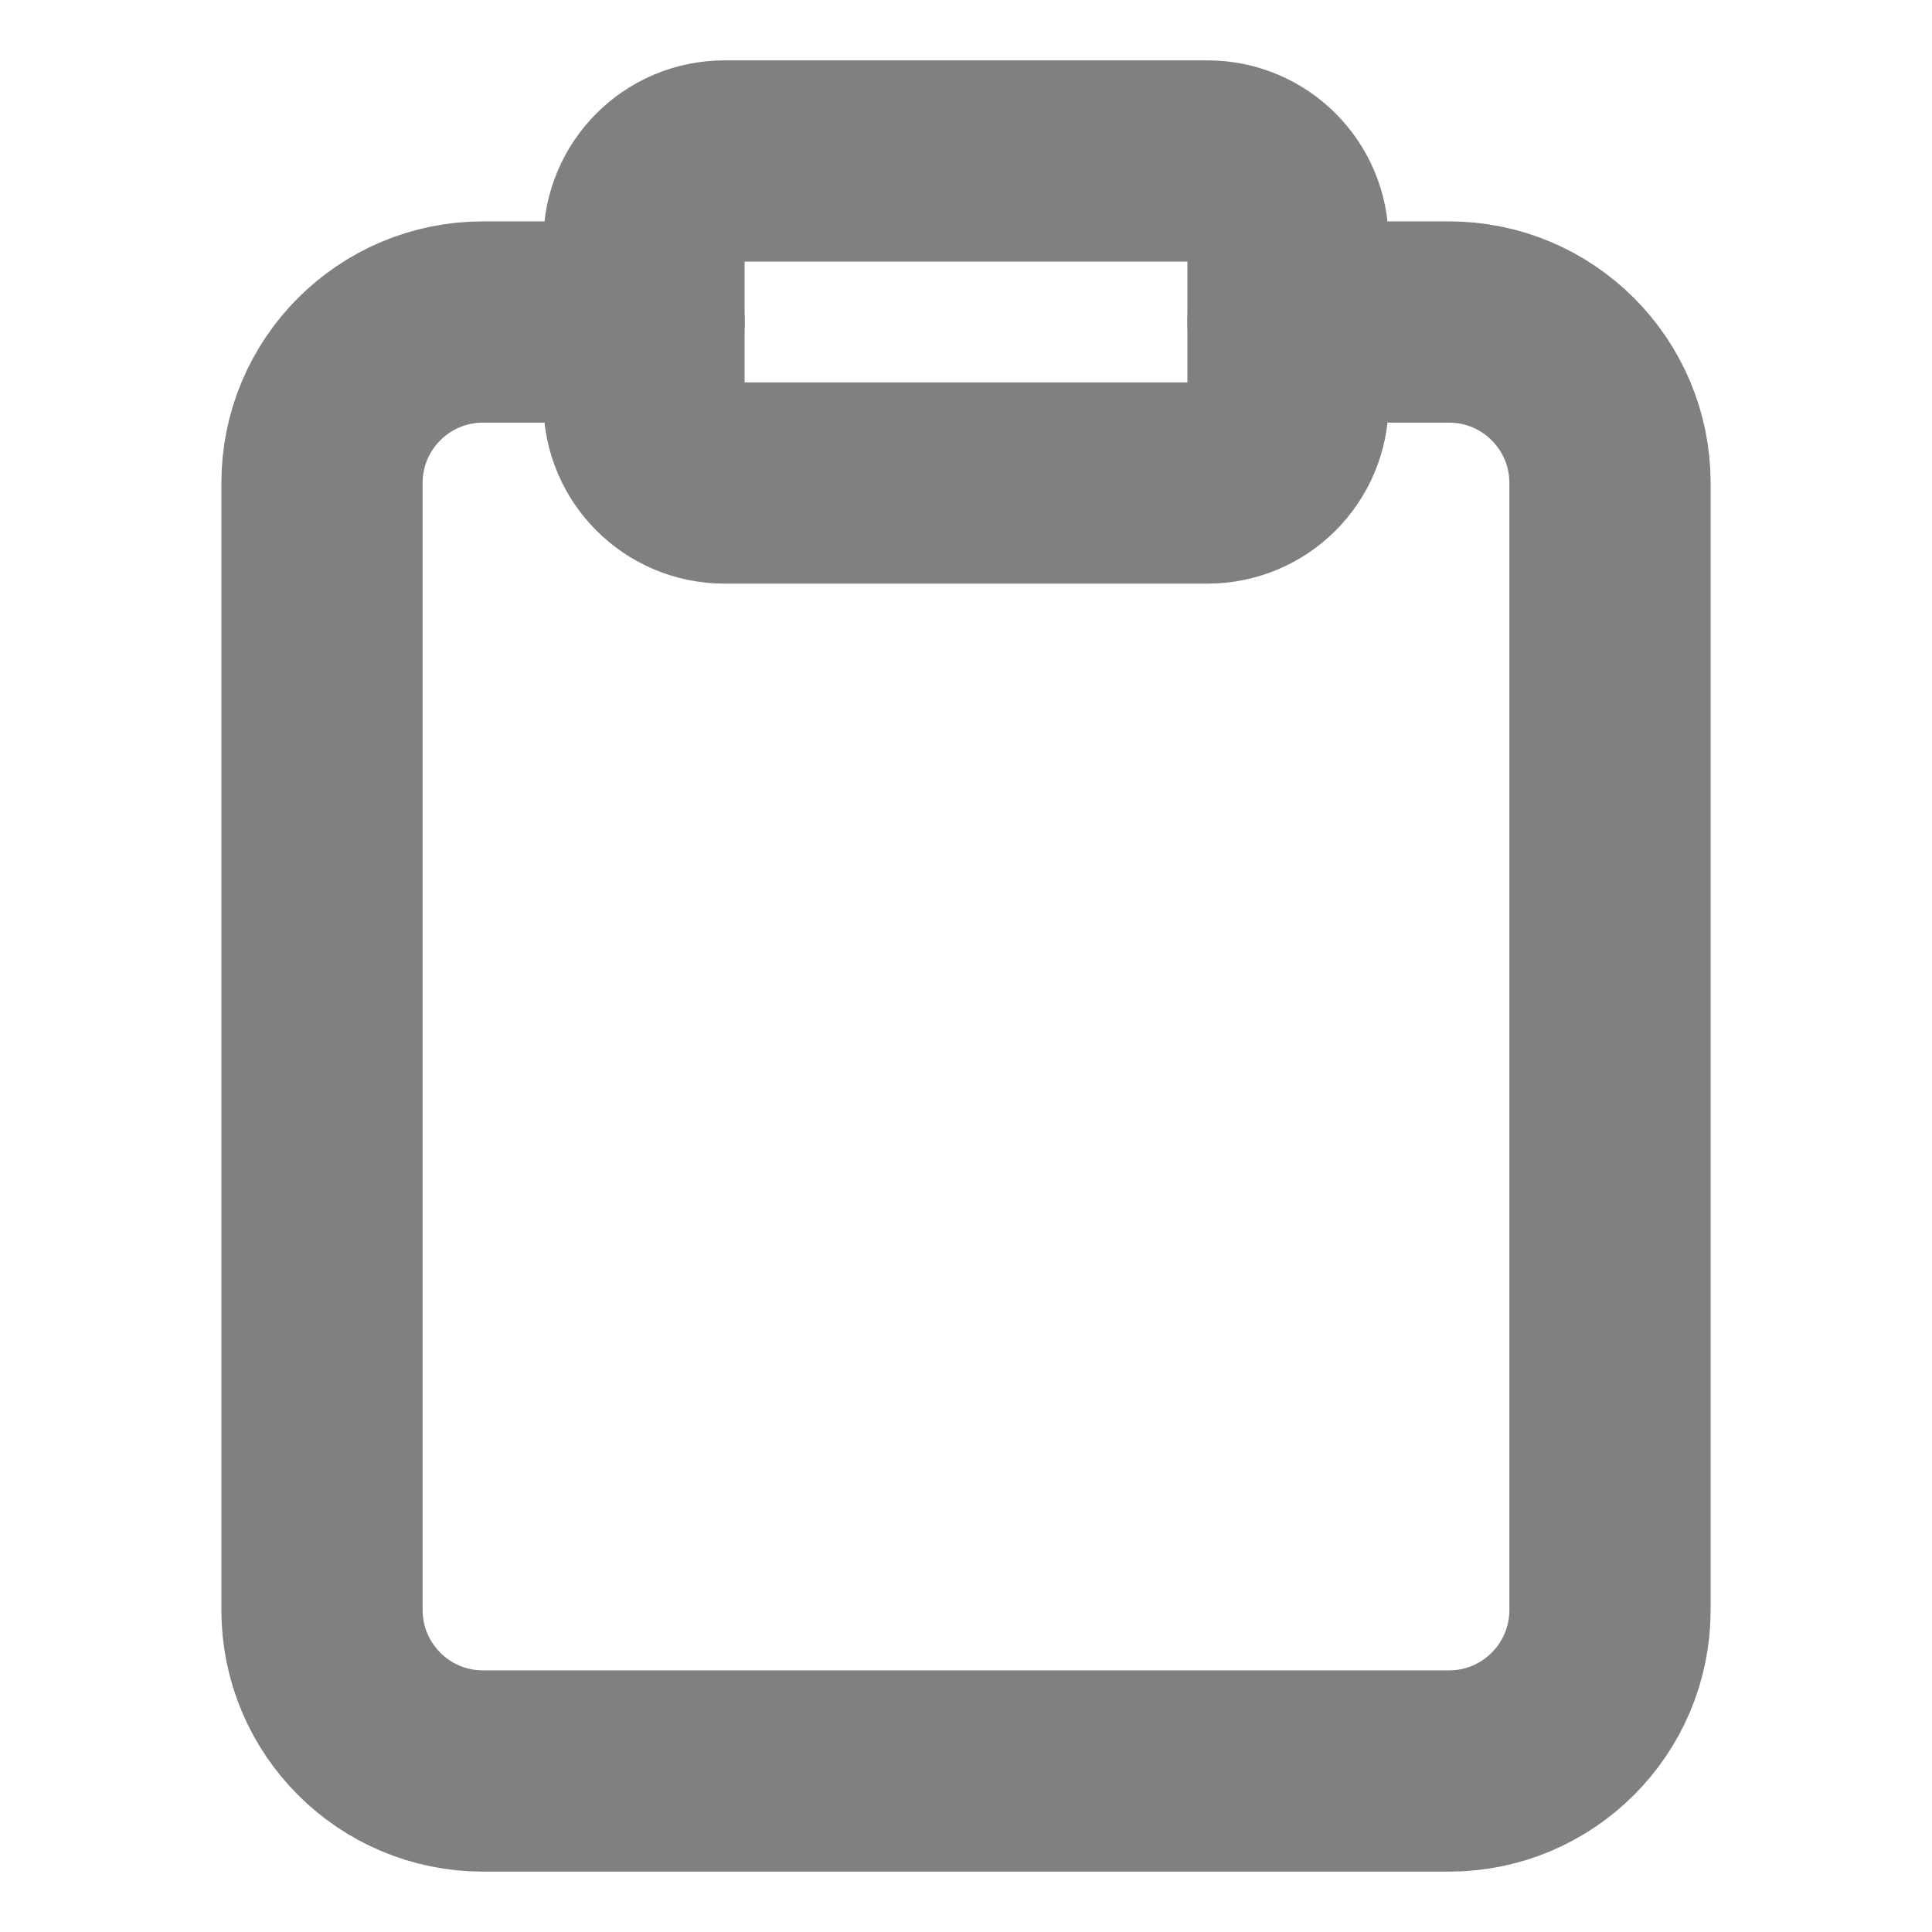
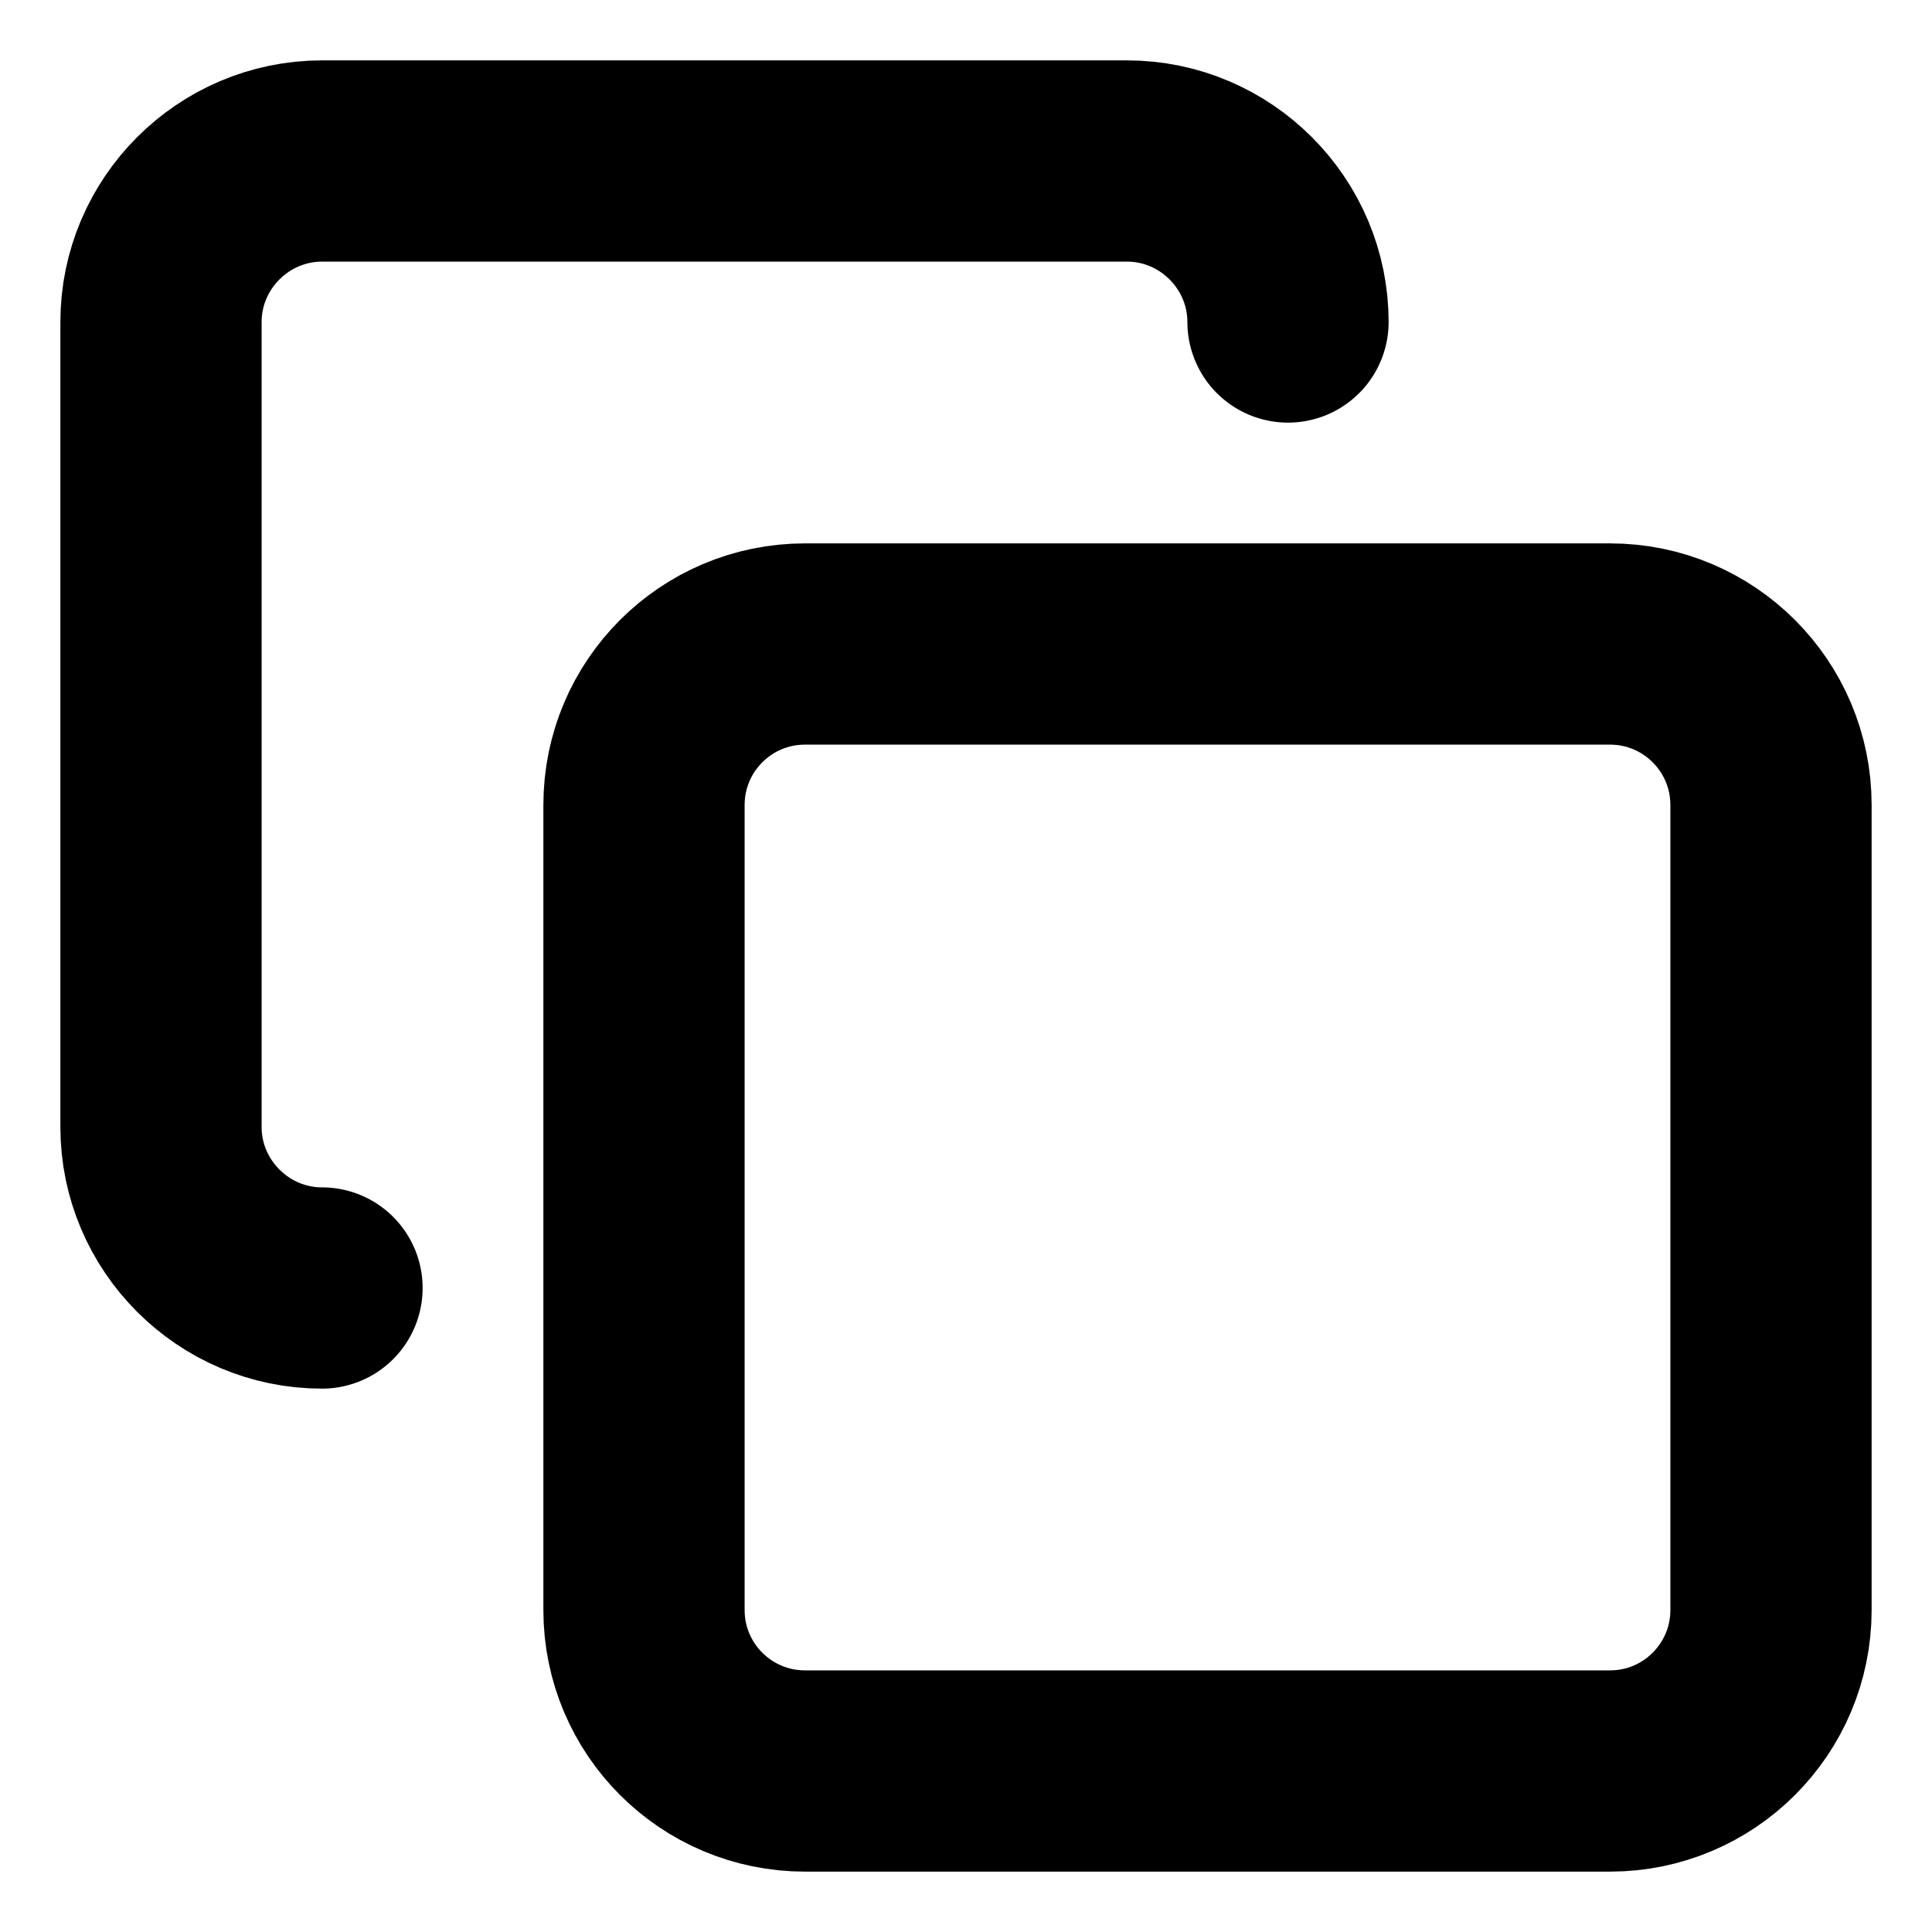
- <svg xmlns="http://www.w3.org/2000/svg" width="16" height="16" viewBox="0 0 24 24" fill="none" stroke="grey" stroke-width="2.5" stroke-linecap="round" stroke-linejoin="round" class="lucide lucide-clipboard-icon lucide-clipboard">
-   <rect width="8" height="4" x="8" y="2" rx="1" ry="1" />
-   <path d="M16 4h2a2 2 0 0 1 2 2v14a2 2 0 0 1-2 2H6a2 2 0 0 1-2-2V6a2 2 0 0 1 2-2h2" />
+ <svg xmlns="http://www.w3.org/2000/svg" width="16" height="16" viewBox="0 0 24 24" fill="none" stroke="currentColor" stroke-width="2.5" stroke-linecap="round" stroke-linejoin="round" class="lucide lucide-copy-icon lucide-copy">
+   <rect width="14" height="14" x="8" y="8" rx="2" ry="2" />
+   <path d="M4 16c-1.1 0-2-.9-2-2V4c0-1.1.9-2 2-2h10c1.1 0 2 .9 2 2" />
</svg>
